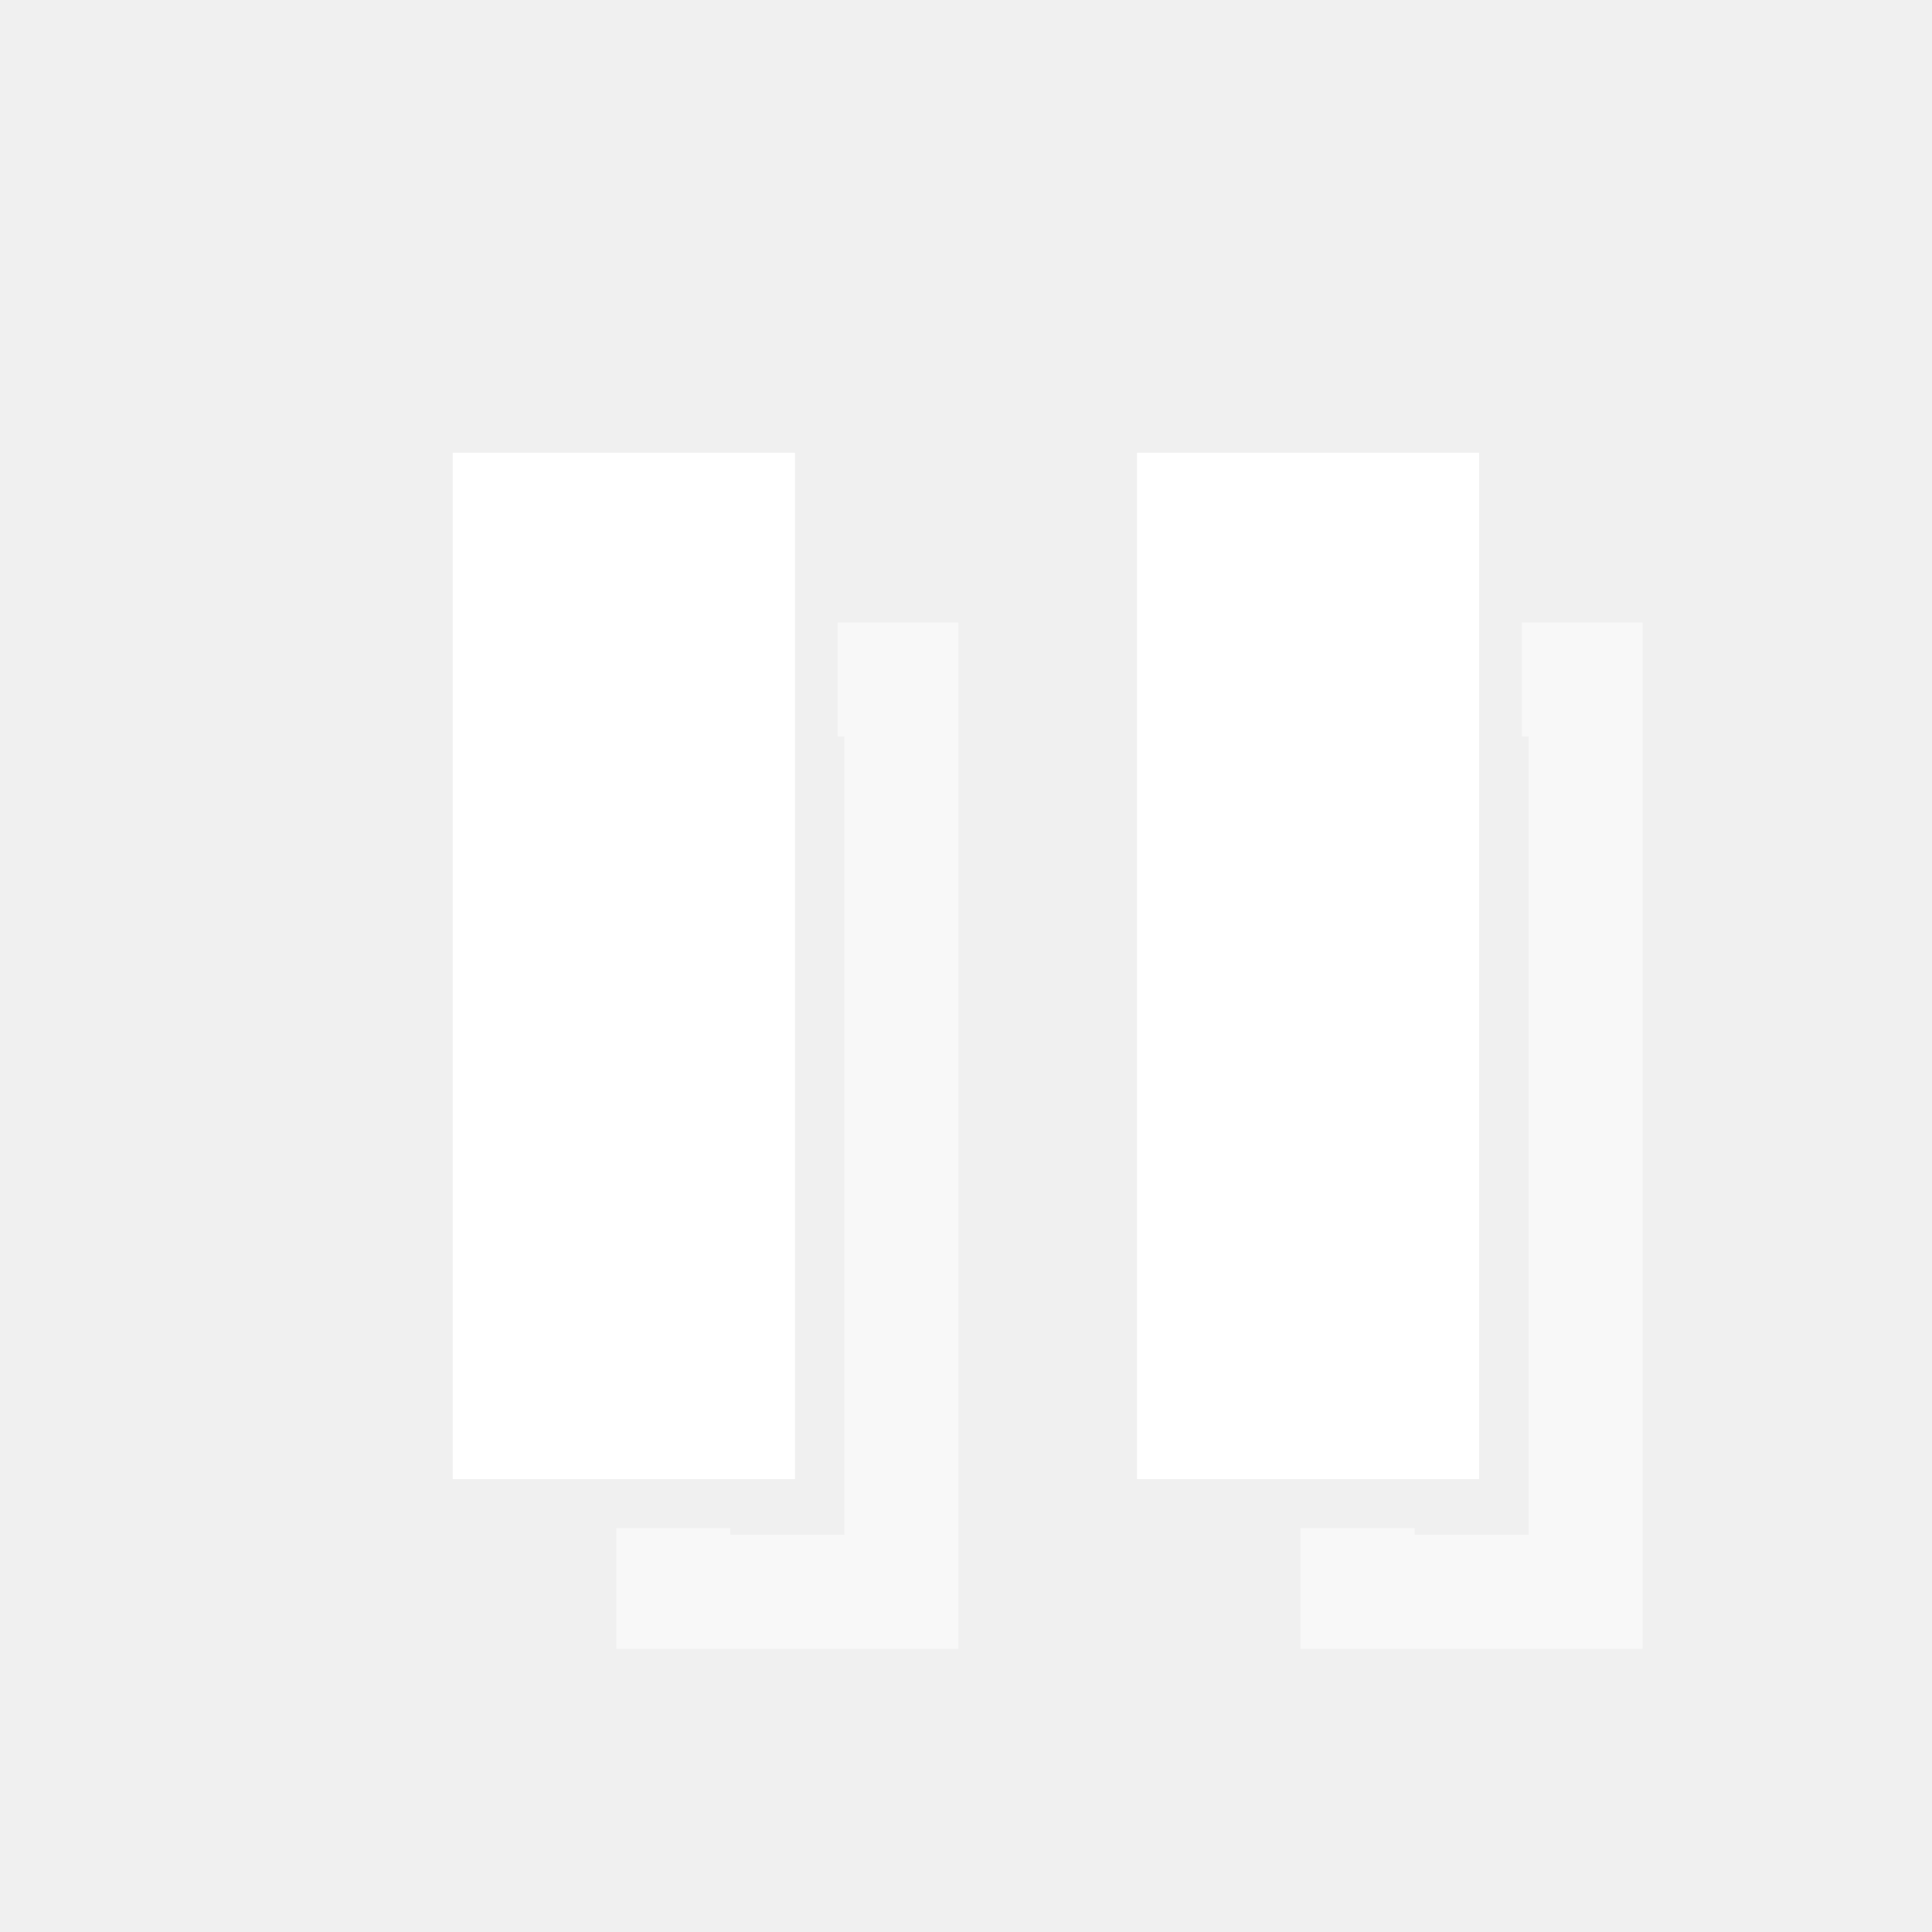
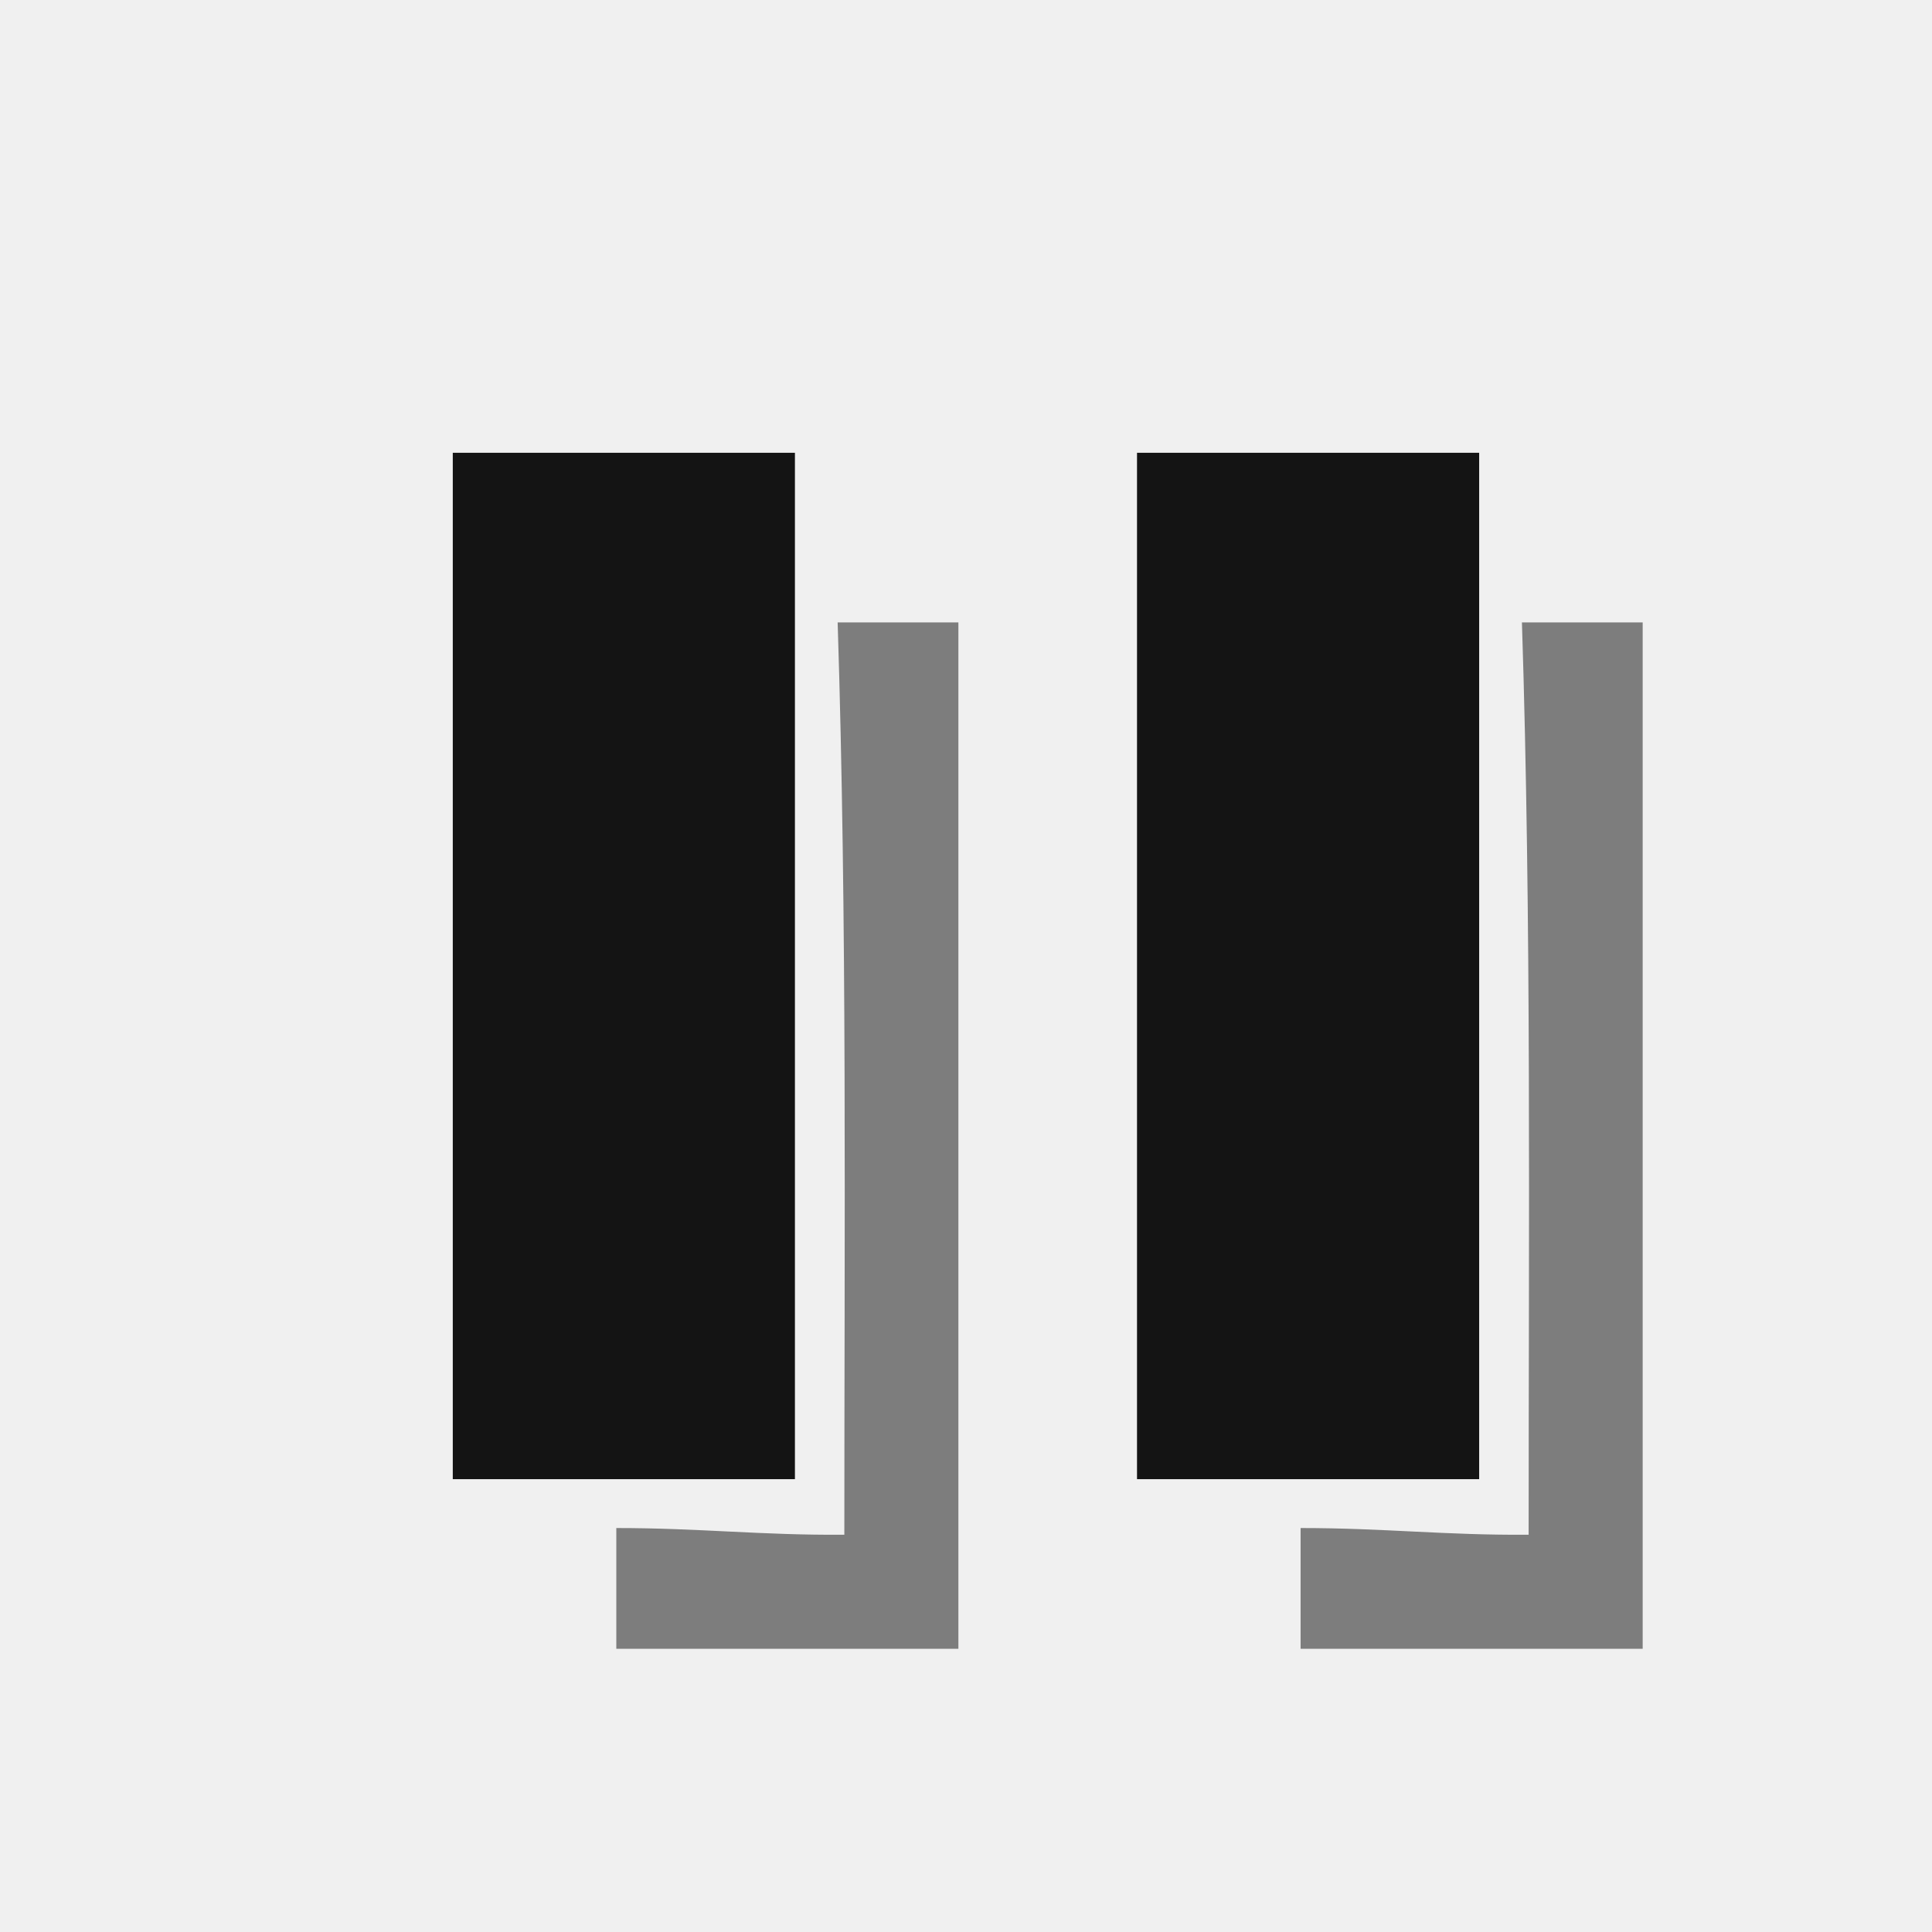
- <svg xmlns="http://www.w3.org/2000/svg" viewBox="0 0 32 32" id="svg2" version="1.1">
+ <svg xmlns="http://www.w3.org/2000/svg" xmlns:ns1="http://www.openswatchbook.org/uri/2009/osb" xmlns:xlink="http://www.w3.org/1999/xlink" viewBox="0 0 32 32" id="svg2" version="1.1">
  <defs id="defs3051">
+     <linearGradient id="linearGradient6328" ns1:paint="solid">
+       <stop style="stop-color:#141414;stop-opacity:1;" offset="0" id="stop6330" />
+     </linearGradient>
    <style type="text/css" id="current-color-scheme">
      .ColorScheme-Text {
        color:#4d4d4d;
      }
      </style>
    <style id="current-color-scheme-6" type="text/css">
      .ColorScheme-Text {
        color:#4d4d4d;
      }
      </style>
    <style id="current-color-scheme-3" type="text/css">
      .ColorScheme-Text {
        color:#4d4d4d;
      }
      </style>
    <style id="current-color-scheme-2" type="text/css">
      .ColorScheme-Text {
        color:#4d4d4d;
      }
      </style>
+     <linearGradient xlink:href="#linearGradient6328" id="linearGradient6332" x1="7.5" y1="16" x2="24.5" y2="16" gradientUnits="userSpaceOnUse" />
  </defs>
-   <path style="color:#4d4d4d;font-style:normal;font-variant:normal;font-weight:normal;font-stretch:normal;font-size:medium;line-height:normal;font-family:sans-serif;text-indent:0;text-align:start;text-decoration:none;text-decoration-line:none;text-decoration-style:solid;text-decoration-color:#000000;letter-spacing:normal;word-spacing:normal;text-transform:none;direction:ltr;block-progression:tb;writing-mode:lr-tb;baseline-shift:baseline;text-anchor:start;white-space:normal;clip-rule:nonzero;display:inline;overflow:visible;visibility:visible;opacity:0.5;isolation:auto;mix-blend-mode:normal;color-interpolation:sRGB;color-interpolation-filters:linearRGB;solid-color:#000000;solid-opacity:1;fill:#ffffff;fill-opacity:1;fill-rule:nonzero;stroke:none;stroke-width:1.889;stroke-linecap:butt;stroke-linejoin:miter;stroke-miterlimit:4;stroke-dasharray:none;stroke-dashoffset:0;stroke-opacity:1;color-rendering:auto;image-rendering:auto;shape-rendering:auto;text-rendering:auto;enable-background:accumulate" d="m 10.208,10.309 0,0.945 0,12.166 1.777,0 0,-13.111 -1.777,0 z m 3.666,0 0,1.889 0.111,0 0,13.223 -1.889,0 0,-0.111 -1.889,0 0,2 5.666,0 0,-17 -2,0 z m 7.668,0 0,0.945 0,12.166 1.777,0 0,-13.111 -1.777,0 z m 3.666,0 0,1.889 0.111,0 0,13.223 -1.889,0 0,-0.111 -1.889,0 0,2 5.666,0 0,-17 -2,0 z" id="path5197" />
-   <path class="ColorScheme-Text" id="path8-5" d="m 8.444,8.444 0,15.111 3.778,0 0,-15.111 z m 11.333,0 0,15.111 3.778,0 0,-15.111 z" style="color:#4d4d4d;fill:#ffffff;fill-opacity:1;stroke:#ffffff;stroke-width:1.889;stroke-opacity:1" />
+   <path style="color:#4d4d4d;font-style:normal;font-variant:normal;font-weight:normal;font-stretch:normal;font-size:medium;line-height:normal;font-family:sans-serif;text-indent:0;text-align:start;text-decoration:none;text-decoration-line:none;text-decoration-style:solid;text-decoration-color:#000000;letter-spacing:normal;word-spacing:normal;text-transform:none;direction:ltr;block-progression:tb;writing-mode:lr-tb;baseline-shift:baseline;text-anchor:start;white-space:normal;clip-rule:nonzero;display:inline;overflow:visible;visibility:visible;opacity:0.5;isolation:auto;mix-blend-mode:normal;color-interpolation:sRGB;color-interpolation-filters:linearRGB;solid-color:#000000;solid-opacity:1;fill:#0a0a0a;fill-opacity:1;fill-rule:nonzero;stroke:none;stroke-width:1.889;stroke-linecap:butt;stroke-linejoin:miter;stroke-miterlimit:4;stroke-dasharray:none;stroke-dashoffset:0;stroke-opacity:1;color-rendering:auto;image-rendering:auto;shape-rendering:auto;text-rendering:auto;enable-background:accumulate" d="m 13.874,10.309 c 0.158,4.917 0.111,10.035 0.111,15.111 -1.389,0.01 -2.388,-0.111 -3.777,-0.111 l 0,2 5.666,0 0,-17 z m 11.334,0 c 0.158,4.917 0.111,10.035 0.111,15.111 -1.389,0.01 -2.388,-0.111 -3.777,-0.111 l 0,2 5.666,0 0,-17 z" id="path5197" />
+   <path class="ColorScheme-Text" id="path8-5" d="m 8.444,8.444 0,15.111 3.778,0 0,-15.111 z m 11.333,0 0,15.111 3.778,0 0,-15.111 z" style="color:#4d4d4d;fill:url(#linearGradient6332);fill-opacity:1;stroke:#141414;stroke-width:1.889;stroke-opacity:1" />
</svg>
